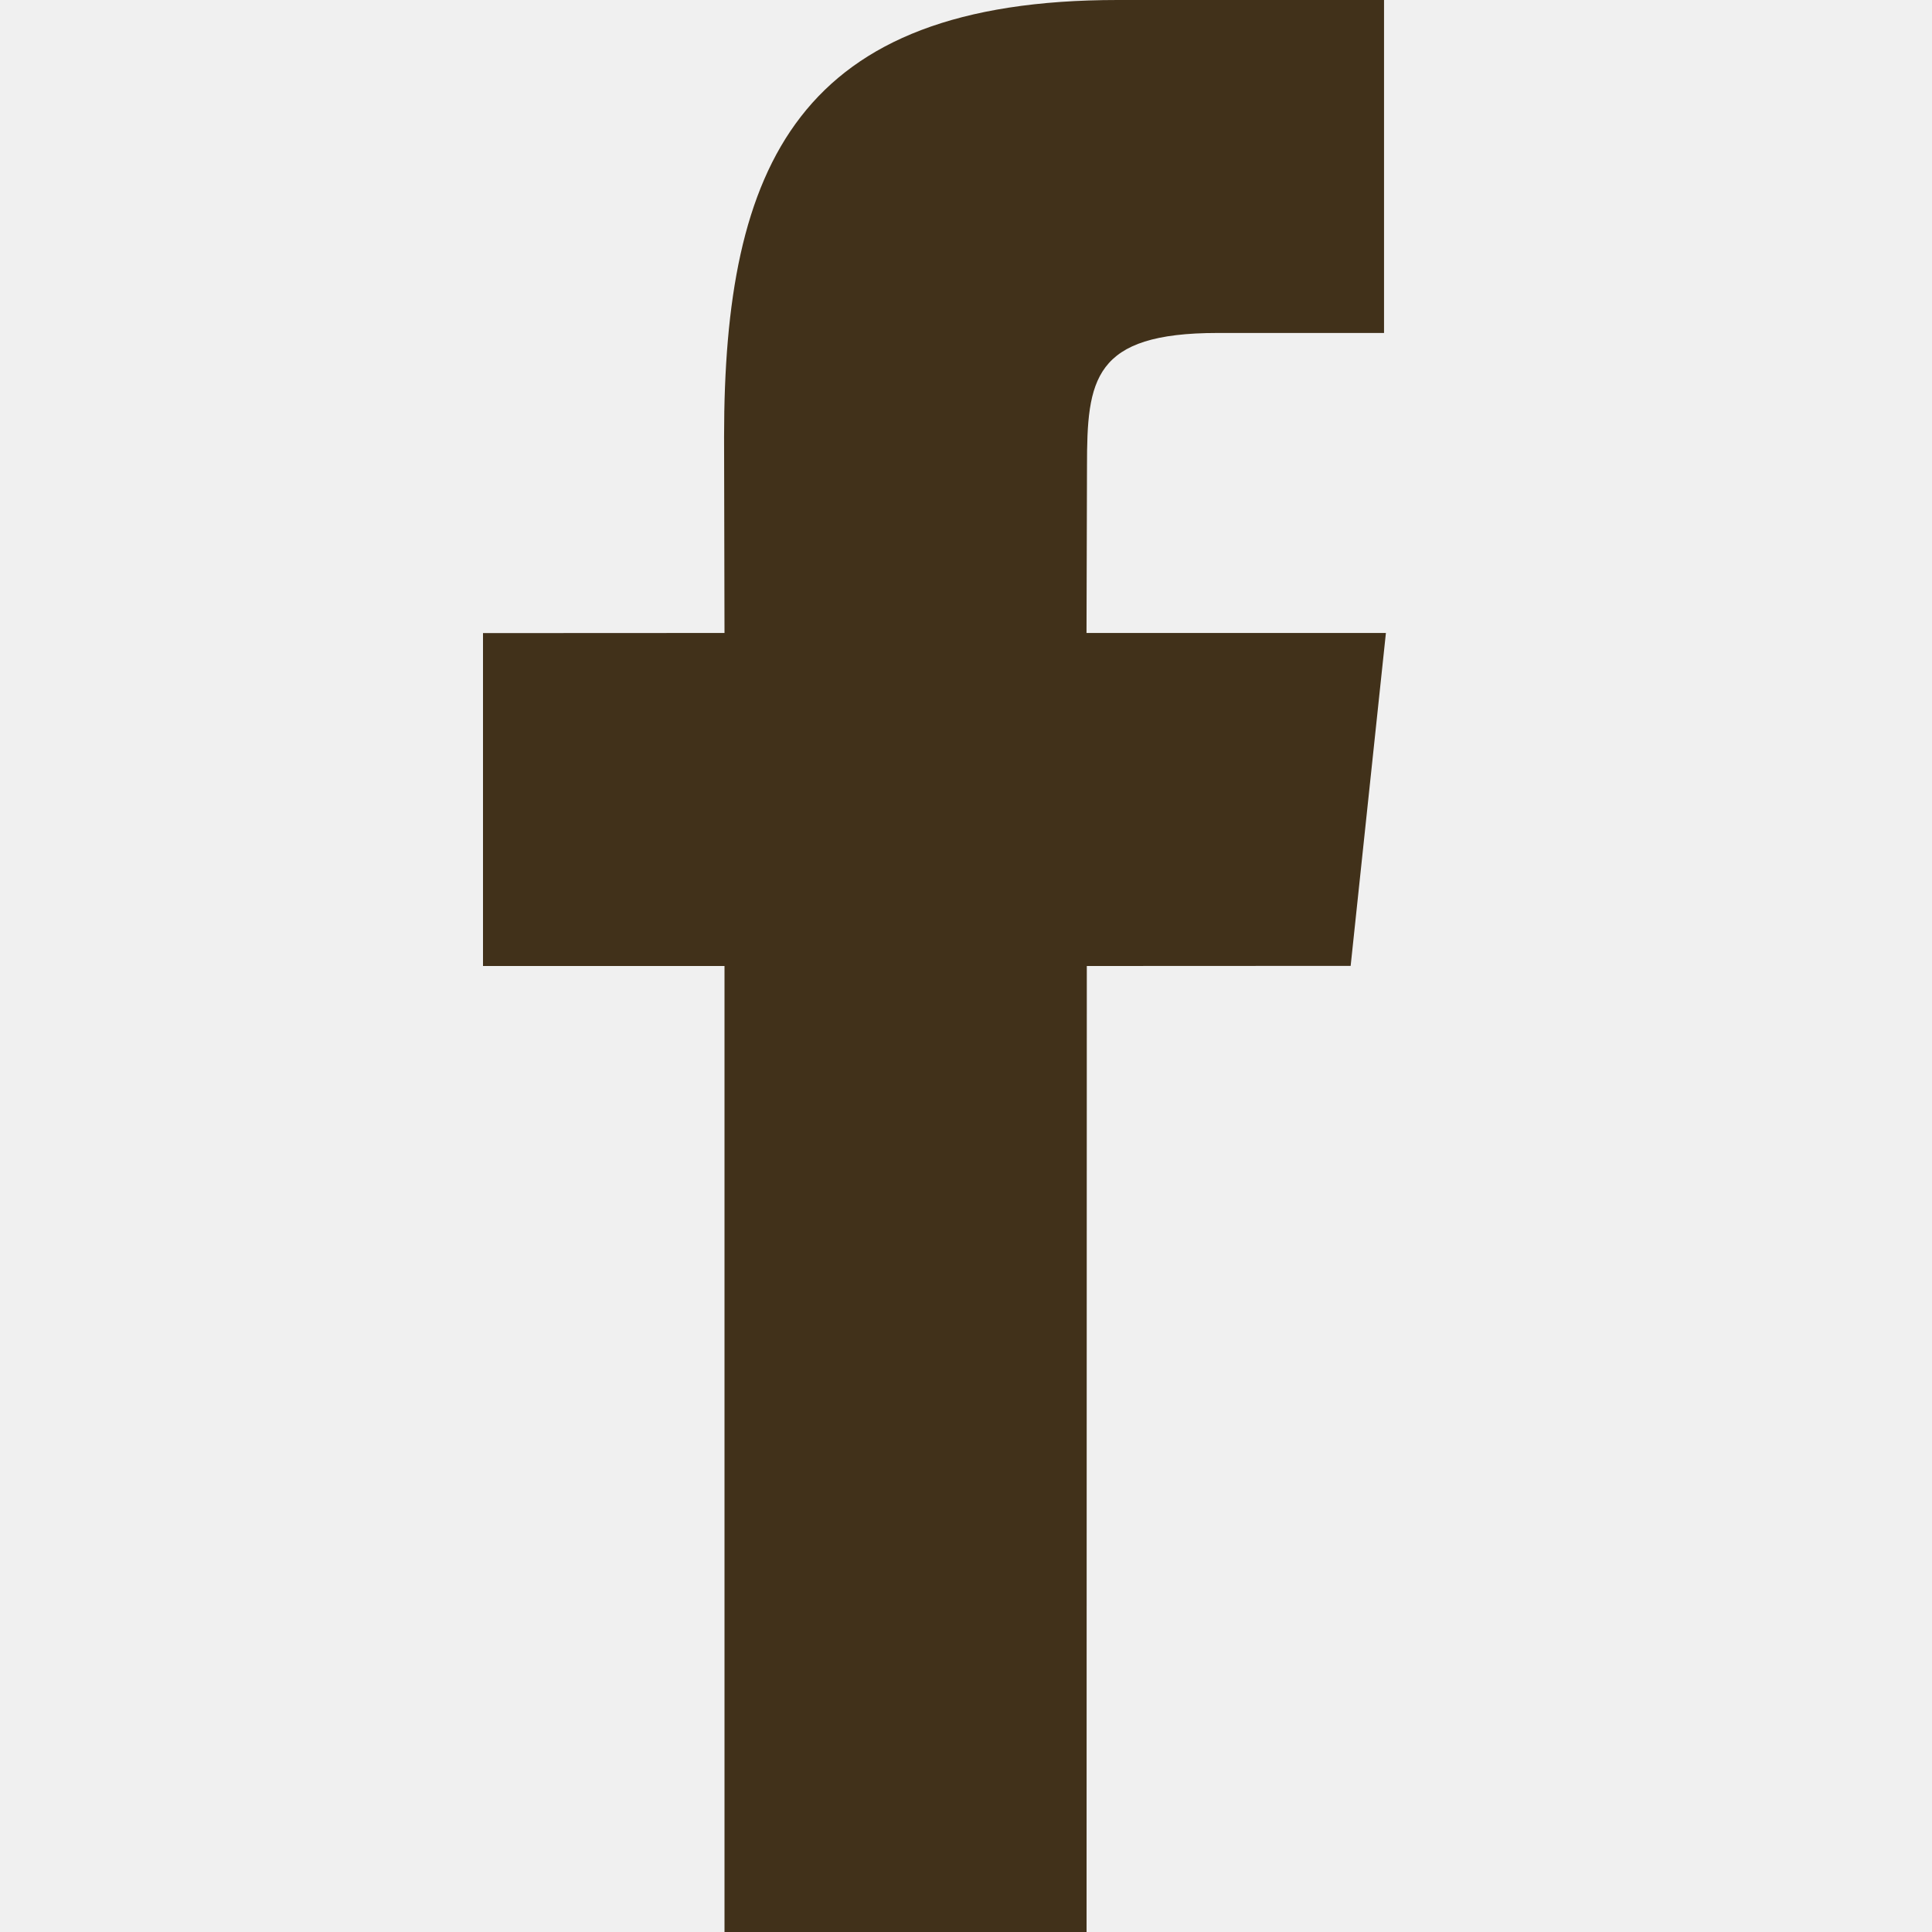
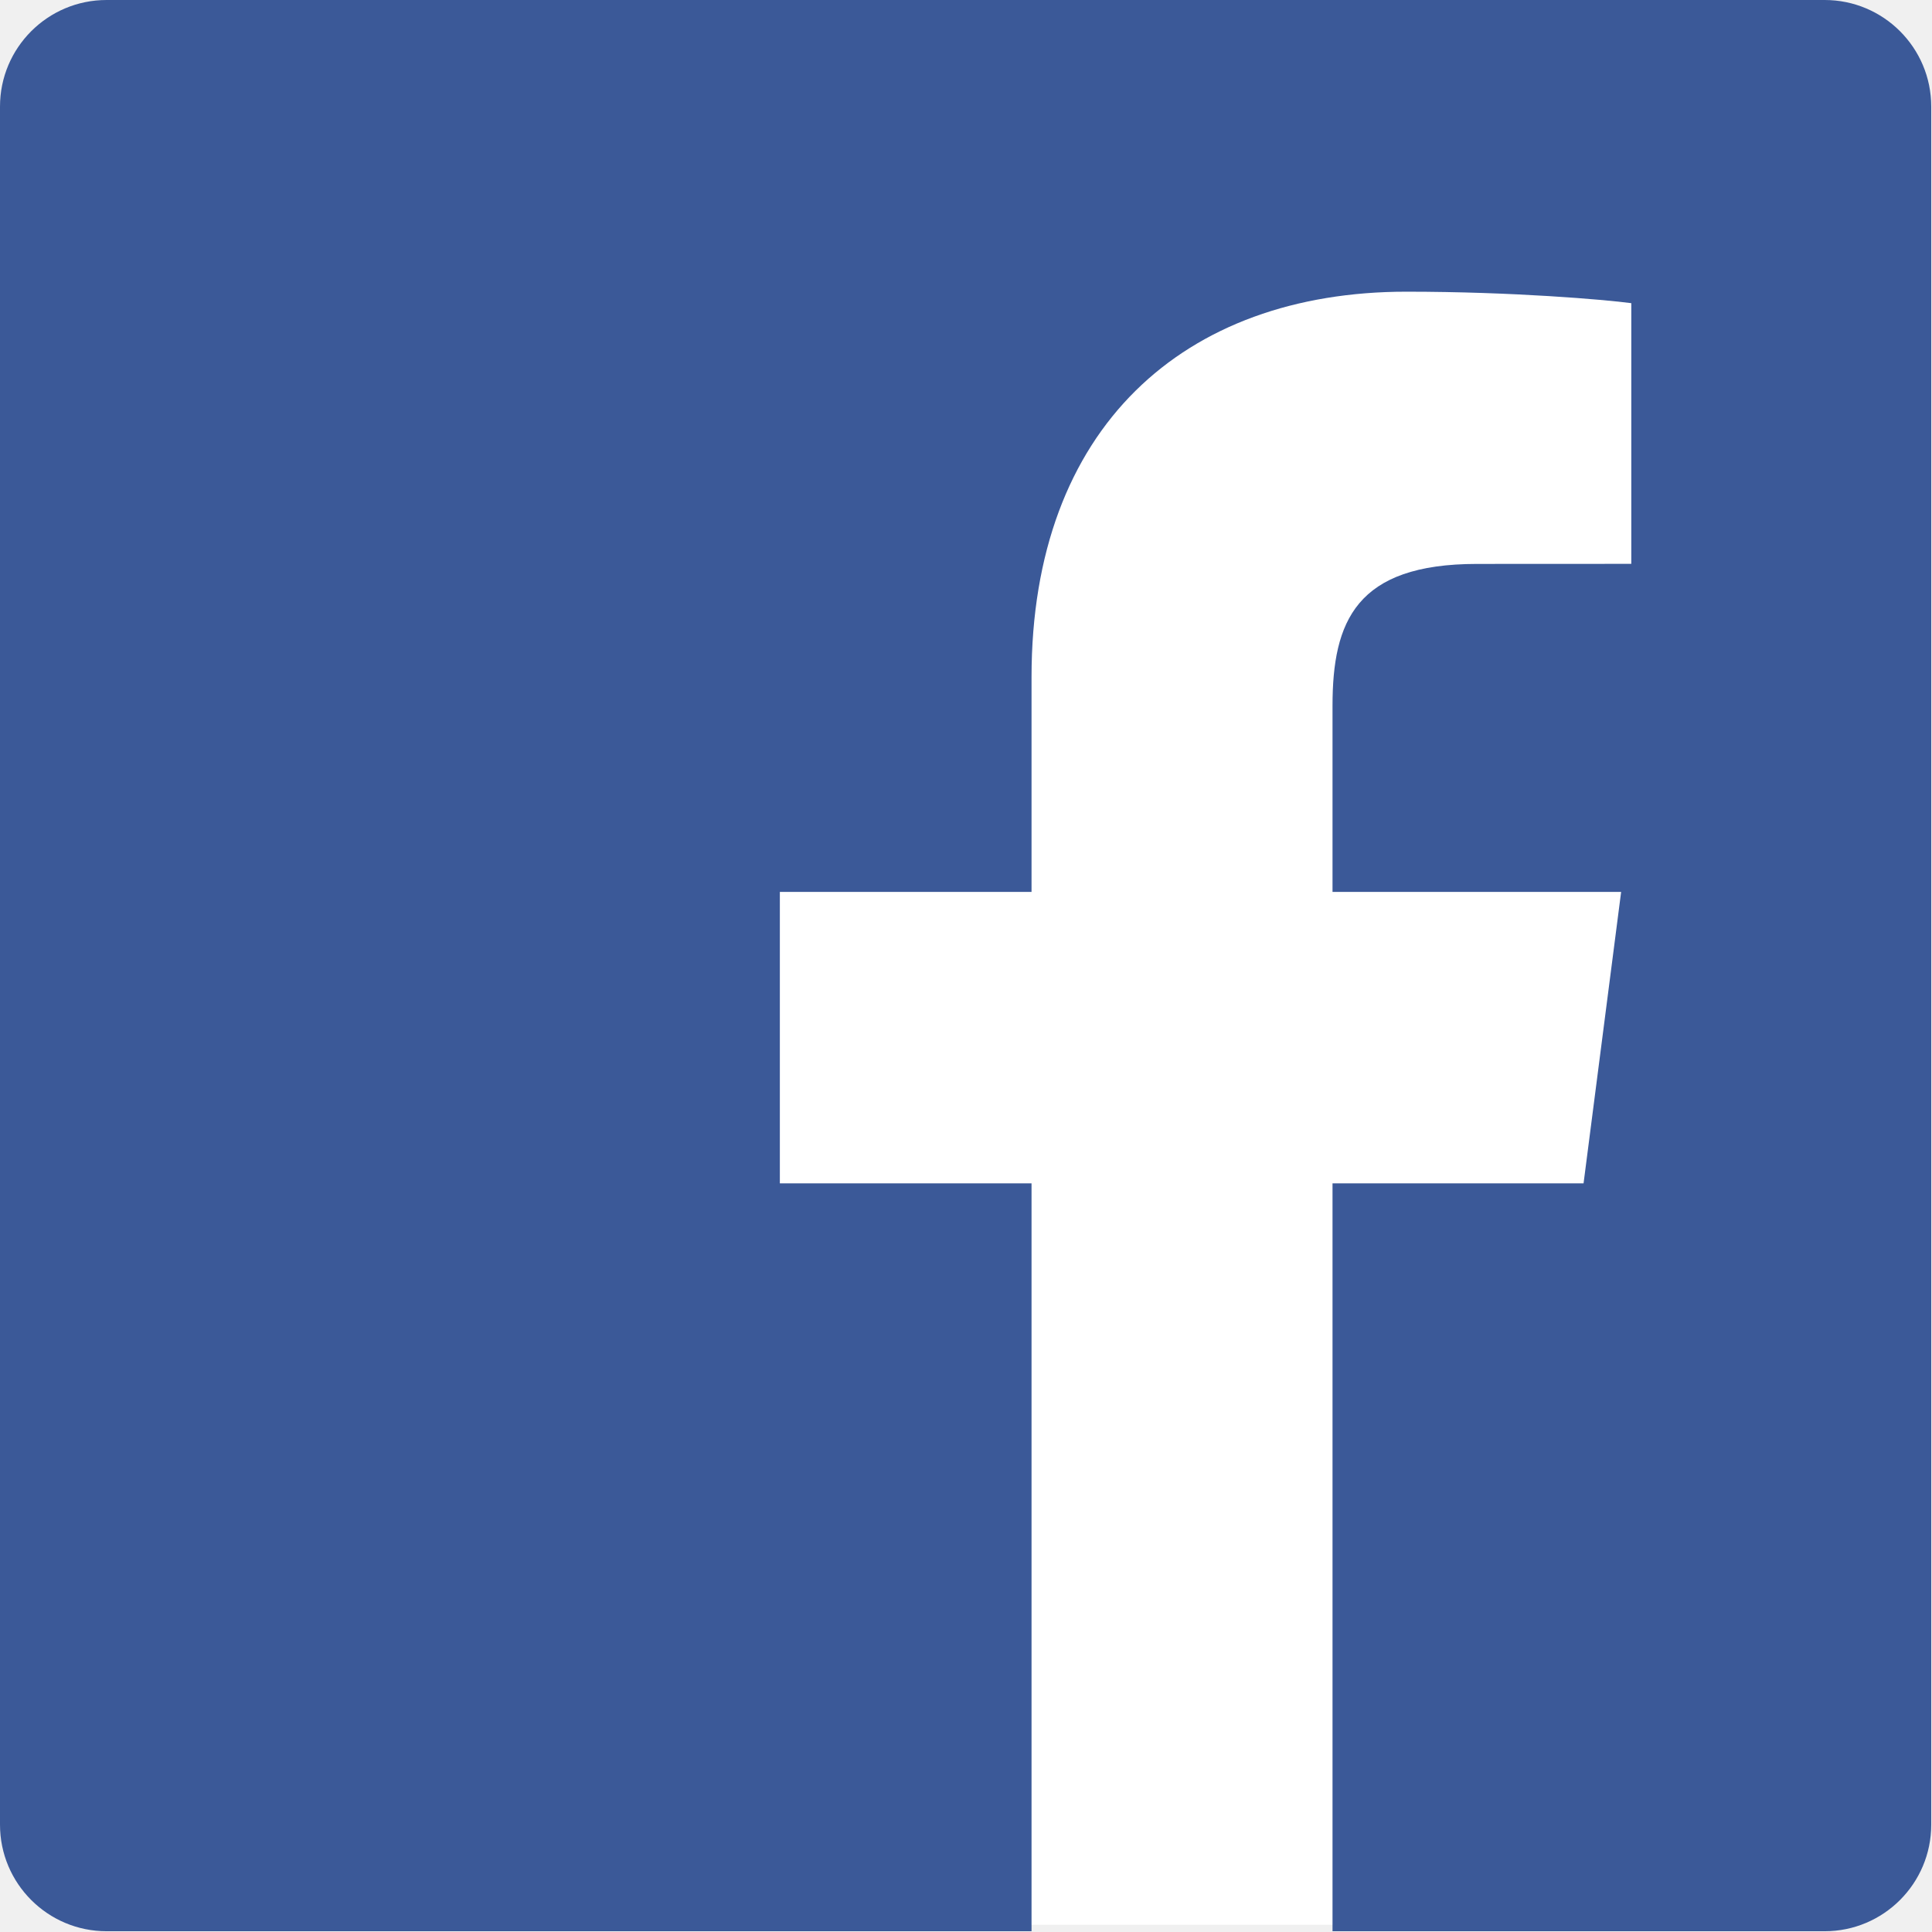
- <svg xmlns="http://www.w3.org/2000/svg" version="1.1" width="32" height="32" viewBox="0 0 32 32">
-   <g id="icomoon-ignore">
- </g>
-   <path d="M17.996 32h-5.996v-16h-4v-5.514l4-0.002-0.007-3.248c0-4.498 1.22-7.236 6.519-7.236h4.412v5.515h-2.757c-2.064 0-2.163 0.771-2.163 2.209l-0.008 2.76h4.959l-0.584 5.514-4.37 0.002-0.004 16z" fill="#41311A" />
+ <svg xmlns="http://www.w3.org/2000/svg" width="20px" height="20px" viewBox="0 0 267 267" version="1.1">
+   <defs />
+   <g id="Page-1" stroke="none" stroke-width="1" fill="none" fill-rule="evenodd">
+     <g id="ico_facebook">
+       <rect id="Path" fill="#FFFFFF" x="98" y="24" width="148" height="242" />
+       <path d="M252.164,0 L14.73,0 C6.594,0 0,6.594 0,14.73 L0,252.164 C0,260.299 6.594,266.895 14.73,266.895 L142.557,266.895 L142.557,163.539 L107.775,163.539 L107.775,123.259 L142.557,123.259 L142.557,93.554 C142.557,59.082 163.611,40.311 194.363,40.311 C209.094,40.311 221.754,41.407 225.443,41.897 L225.443,77.923 L204.115,77.933 C187.391,77.933 184.152,85.88 184.152,97.542 L184.152,123.259 L224.039,123.259 L218.846,163.539 L184.152,163.539 L184.152,266.895 L252.164,266.895 C260.299,266.895 266.894,260.299 266.894,252.164 L266.894,14.73 C266.894,6.594 260.299,0 252.164,0" id="Page-1" fill="#3B5998" fill-rule="nonzero" />
+     </g>
+   </g>
</svg>
